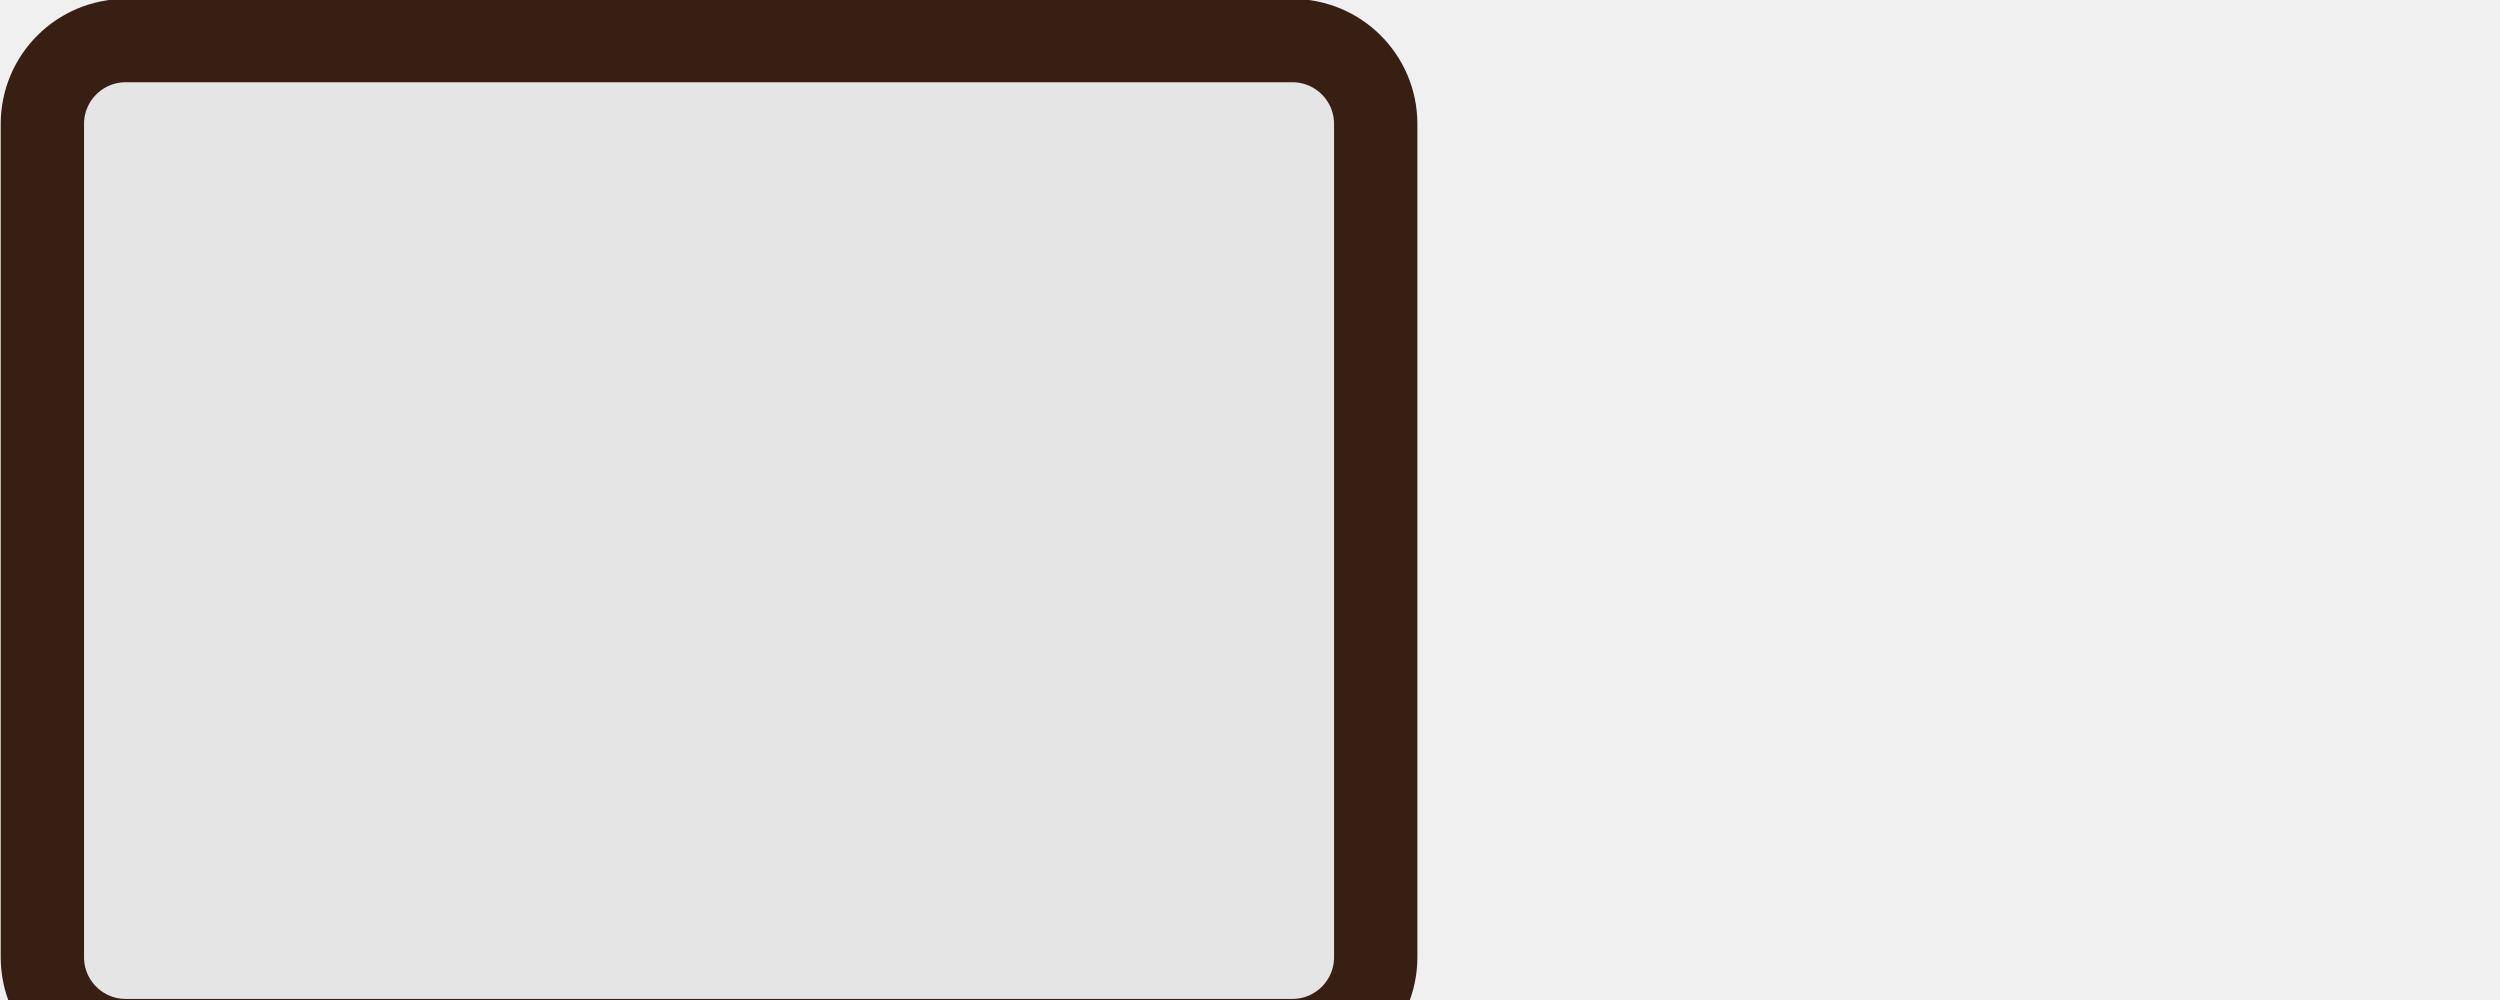
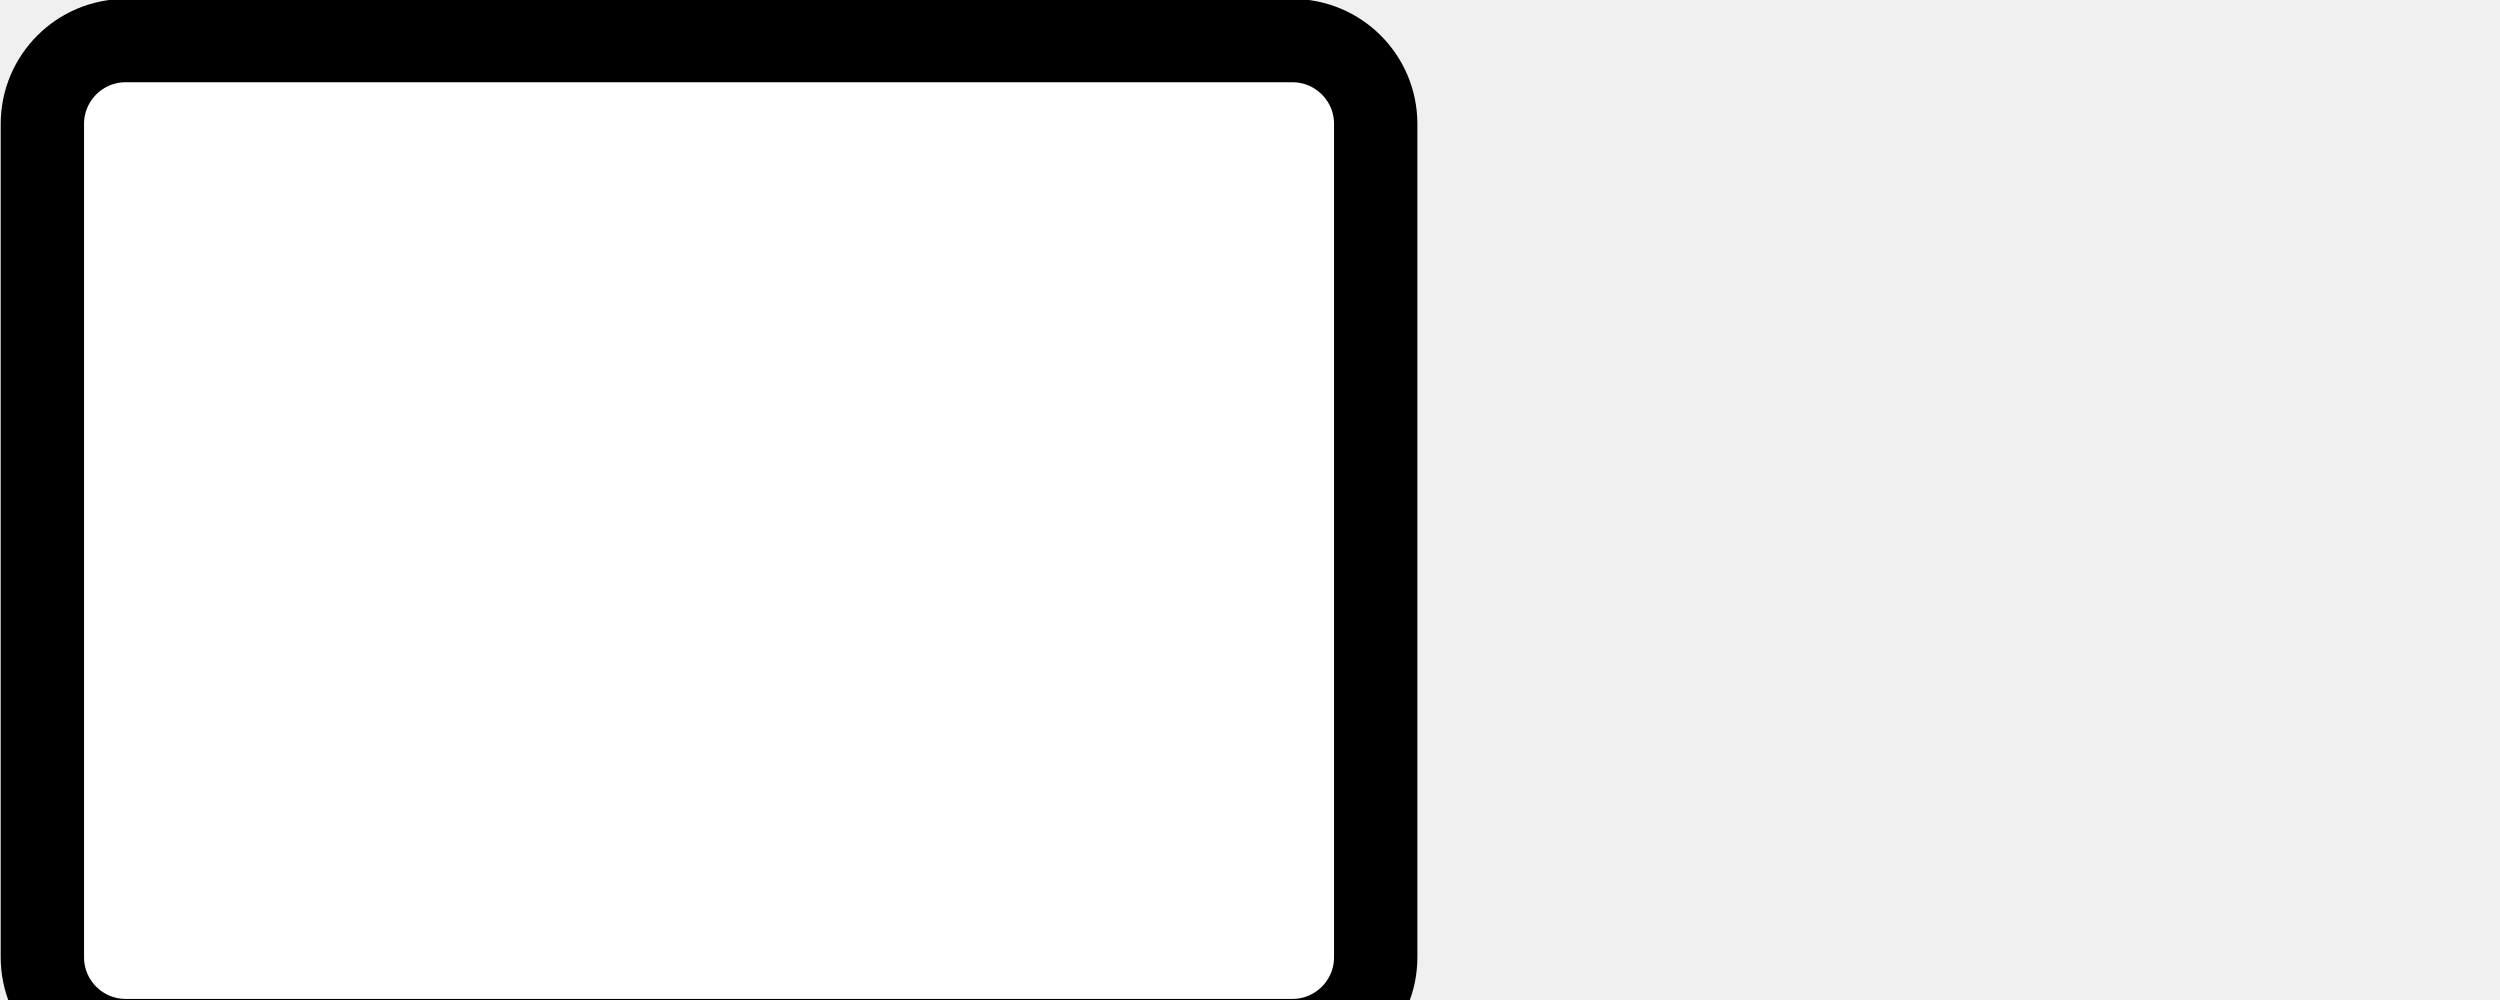
<svg xmlns="http://www.w3.org/2000/svg" version="1.1" width="30" height="12" id="svg3074">
  <defs id="defs3076" />
  <g transform="translate(-333.5625,-526.375)" id="layer1">
-     <rect width="16" height="12" rx="1" ry="1" x="334.071" y="526.862" id="rect3072" style="color:#000000;fill:#e5e5e5;fill-opacity:1;fill-rule:evenodd;stroke:#381f13;stroke-width:1;stroke-linecap:butt;stroke-linejoin:miter;stroke-miterlimit:4;stroke-opacity:1;stroke-dasharray:none;stroke-dashoffset:0;marker:none;visibility:visible;display:inline;overflow:visible;enable-background:accumulate" />
+     <rect width="16" height="12" rx="1" ry="1" x="334.071" y="526.862" id="rect3072" style="color:#000000;fill:#ffffff;fill-opacity:1;fill-rule:evenodd;stroke:#000000;stroke-width:1;stroke-linecap:butt;stroke-linejoin:miter;stroke-miterlimit:4;stroke-opacity:1;stroke-dasharray:none;stroke-dashoffset:0;marker:none;visibility:visible;display:inline;overflow:visible;enable-background:accumulate" />
  </g>
</svg>
